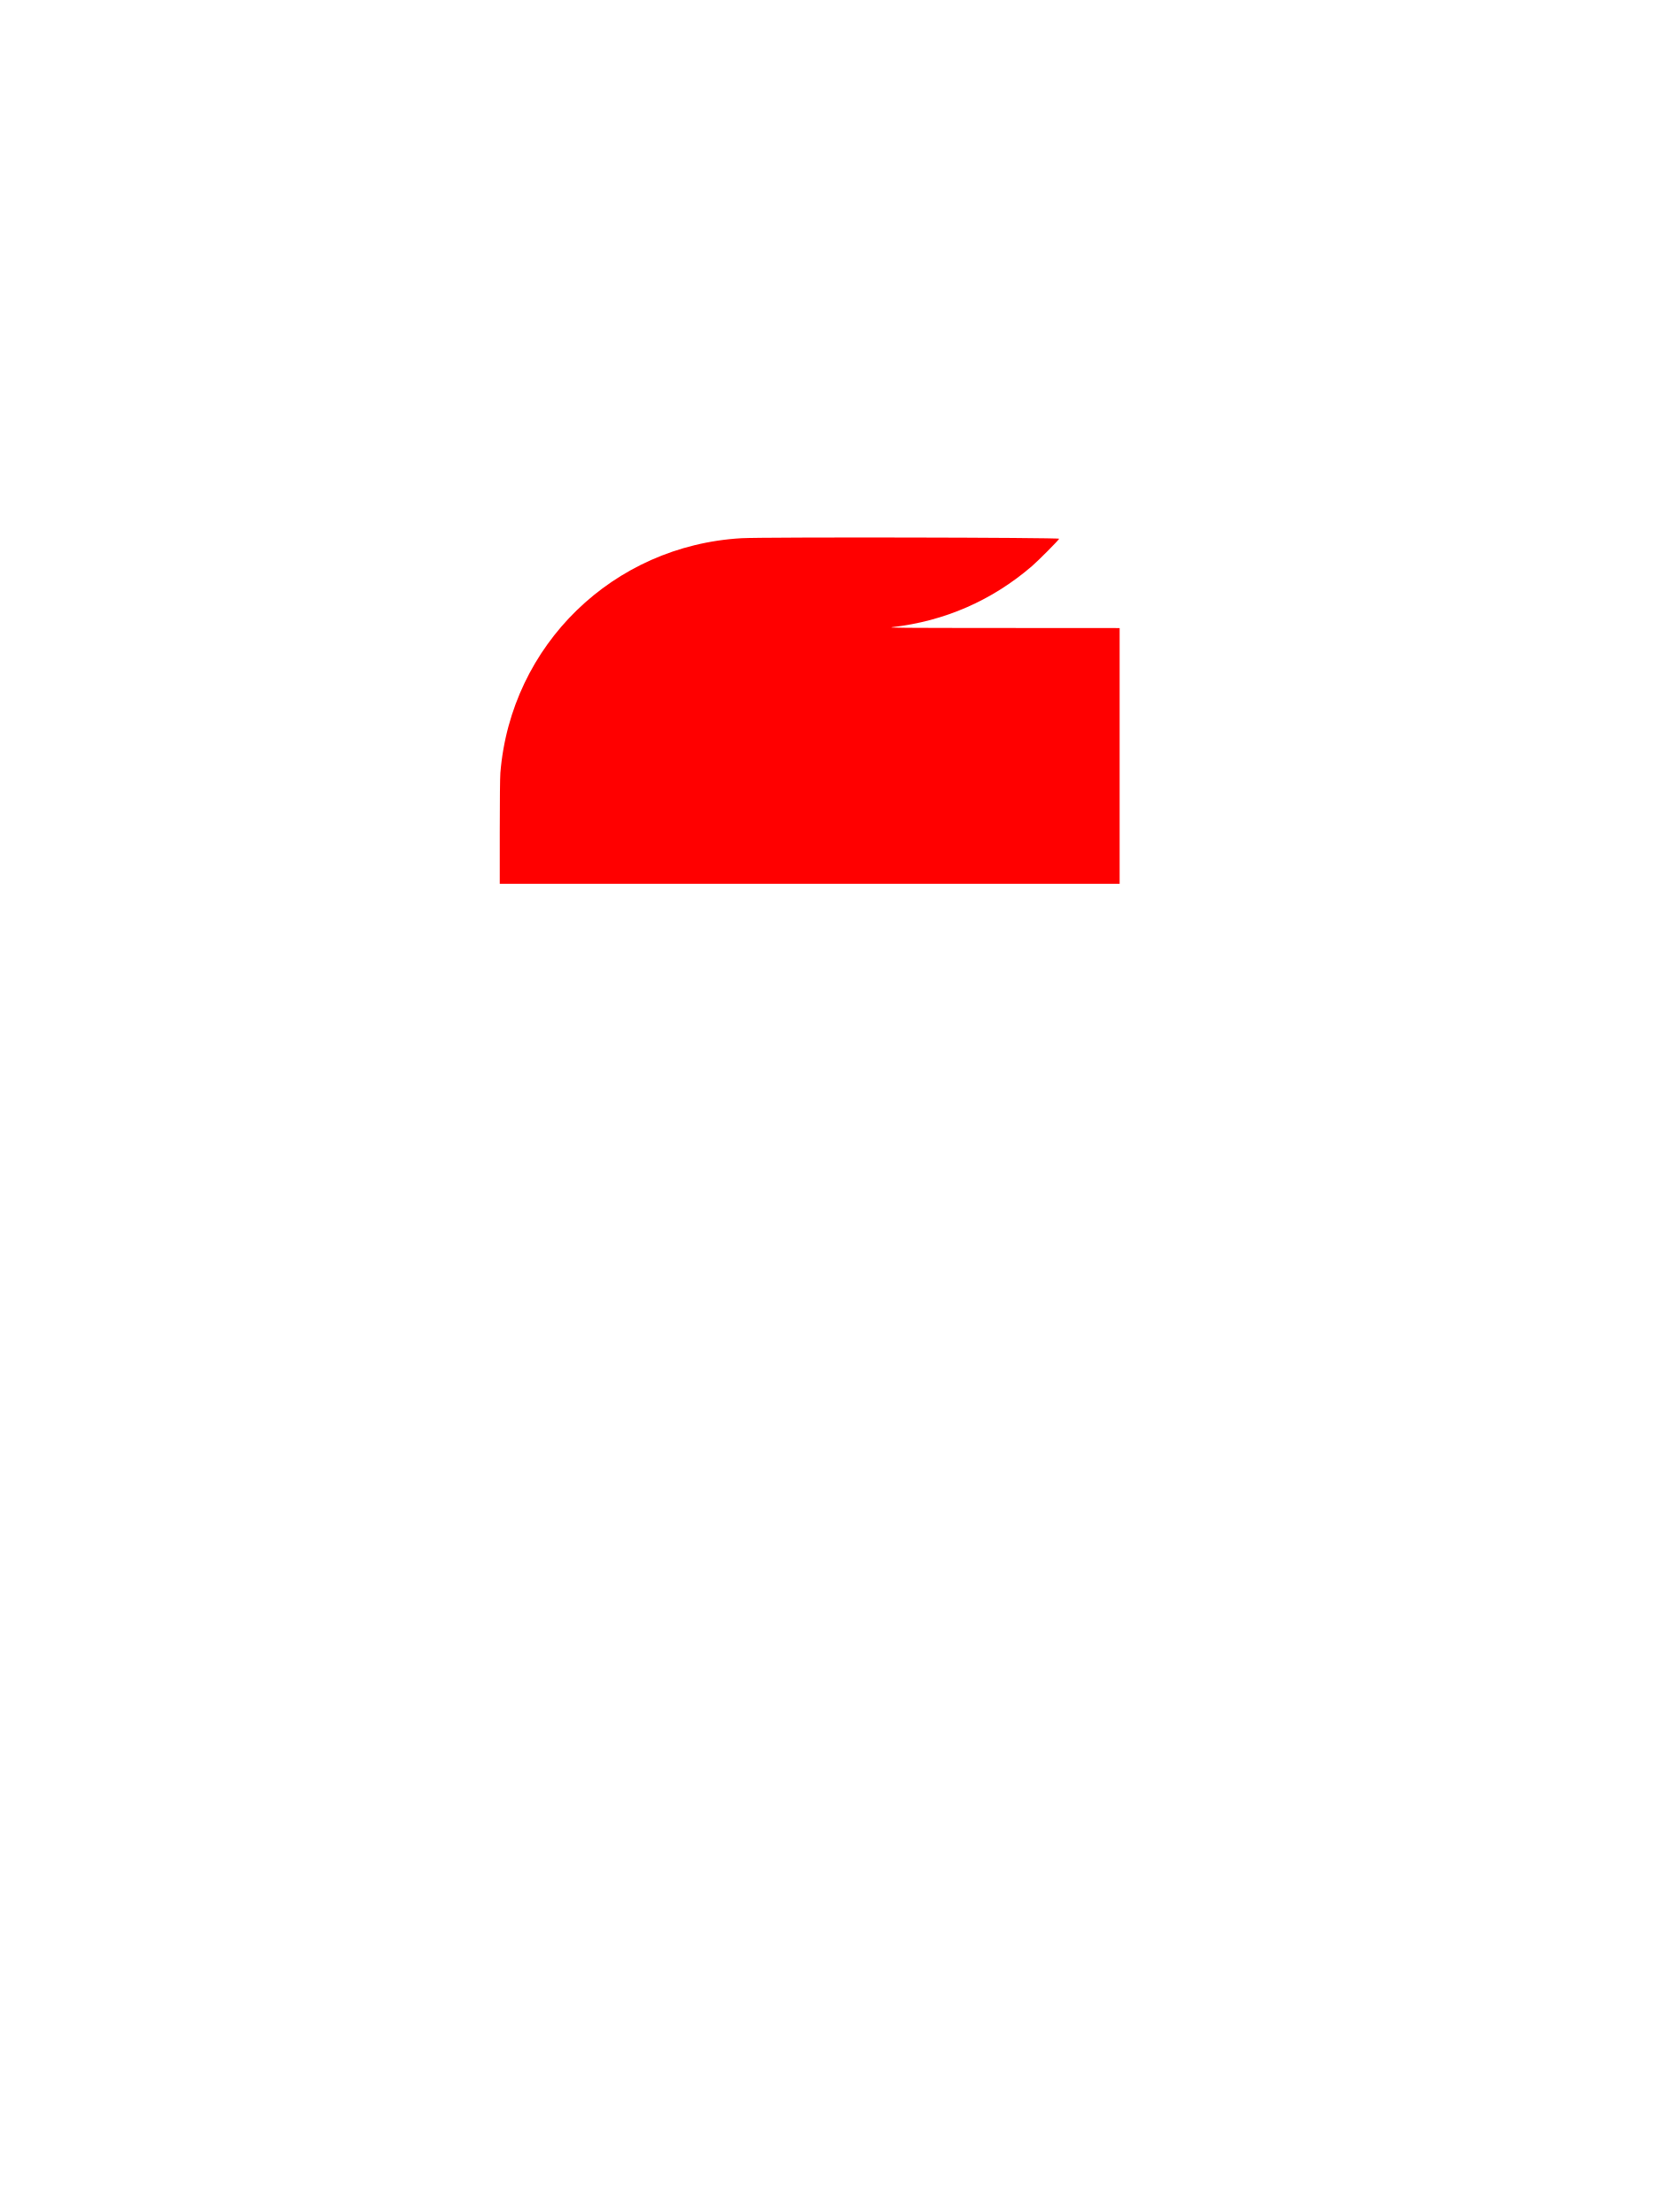
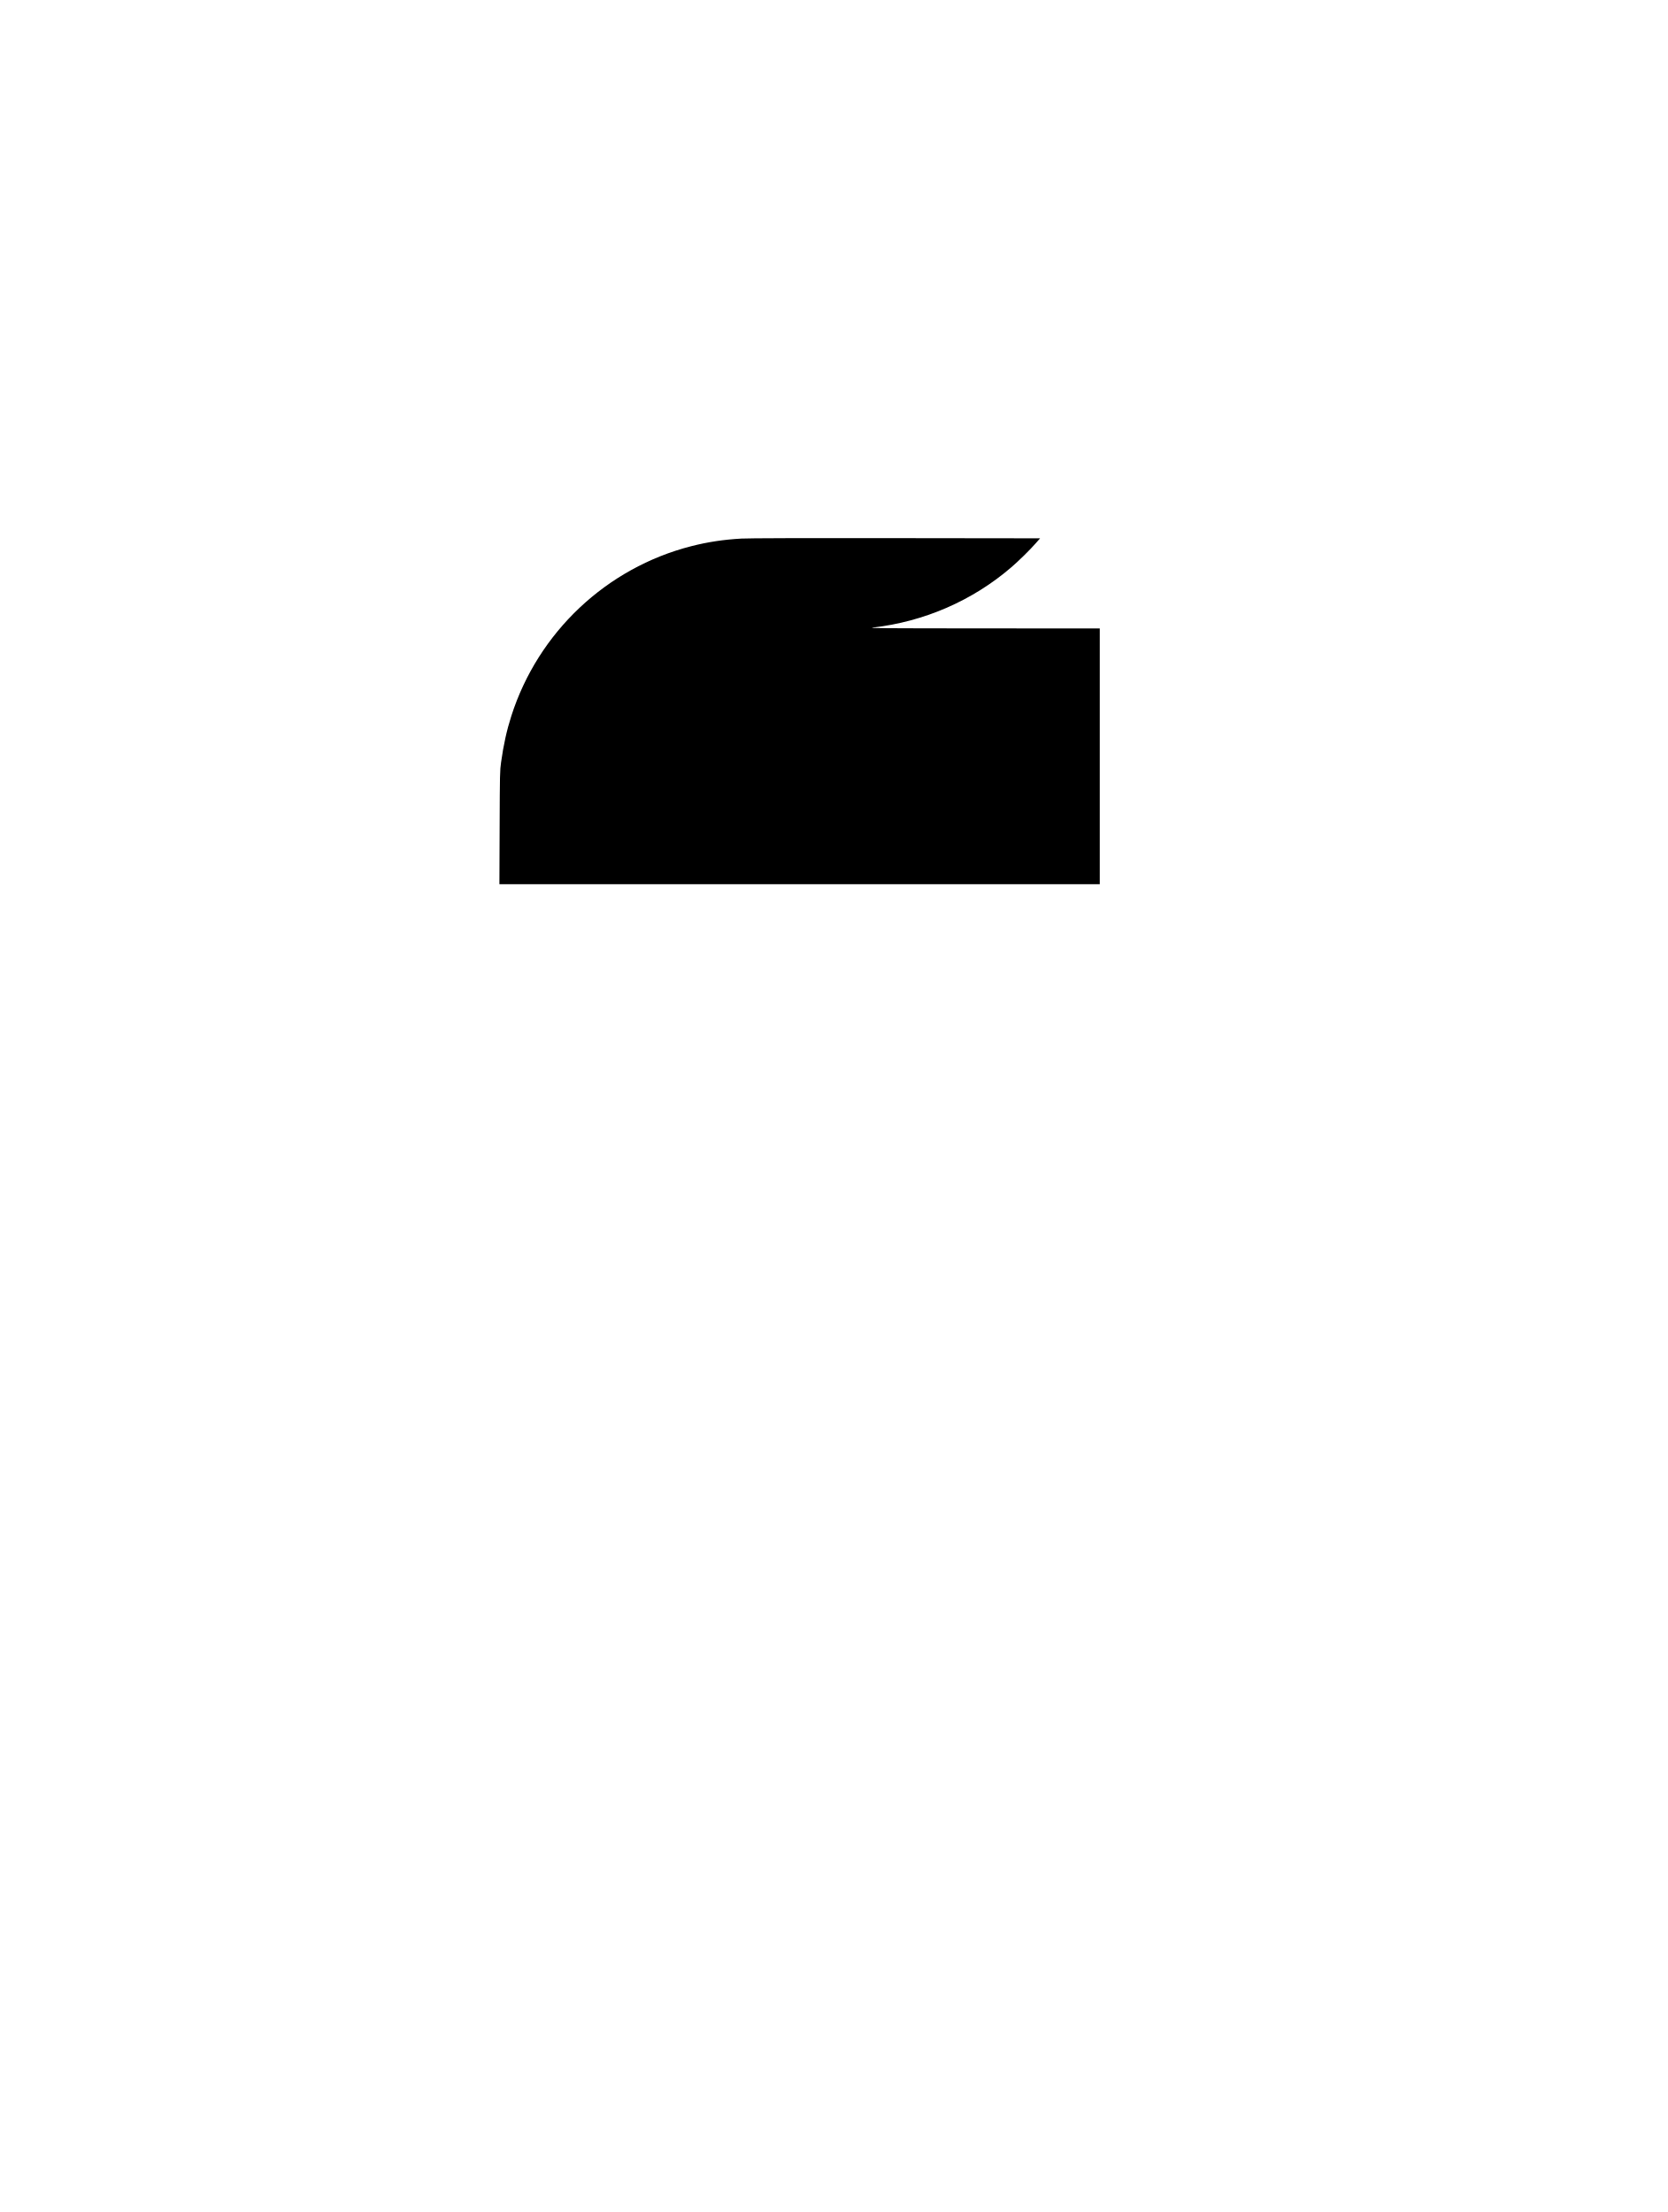
<svg xmlns="http://www.w3.org/2000/svg" width="2895" height="3840" viewBox="0 0 765.969 1016" version="1.1" id="svg1" xml:space="preserve">
  <defs id="defs1" />
  <g id="layer1">
-     <path style="fill:#ff0000" d="m 229.526,382.154 c 0,-14.364 0.111,-25.141 0.279,-27.186 4.835,-58.718 51.709,-104.336 110.729,-107.763 9.944,-0.577 146.223,-0.339 145.905,0.255 -0.501,0.936 -9.583,10.069 -12.555,12.625 -18.284,15.726 -40.035,25.224 -64.045,27.968 -2.777,0.317 3.569,0.367 50.602,0.393 l 53.777,0.031 v 58.738 58.738 H 371.872 229.526 Z" id="path3" />
+     <path style="fill:#000000" d="m 229.465,380.14 c 0.096,-24.972 0.123,-26.157 0.676,-30.096 1.129,-8.036 2.584,-14.598 4.709,-21.226 12.318,-38.432 43.661,-67.994 82.65,-77.951 7.575,-1.935 14.908,-3.044 23.083,-3.492 3.391,-0.186 27.17,-0.253 71.099,-0.2 l 66.004,0.079 -1.972,2.249 c -2.711,3.093 -7.749,8.046 -11.239,11.05 -17.777,15.303 -39.988,24.981 -63.546,27.687 -2.722,0.313 3.847,0.363 50.516,0.39 l 53.644,0.031 v 58.738 58.738 H 367.227 229.365 Z" id="path1" />
  </g>
</svg>
